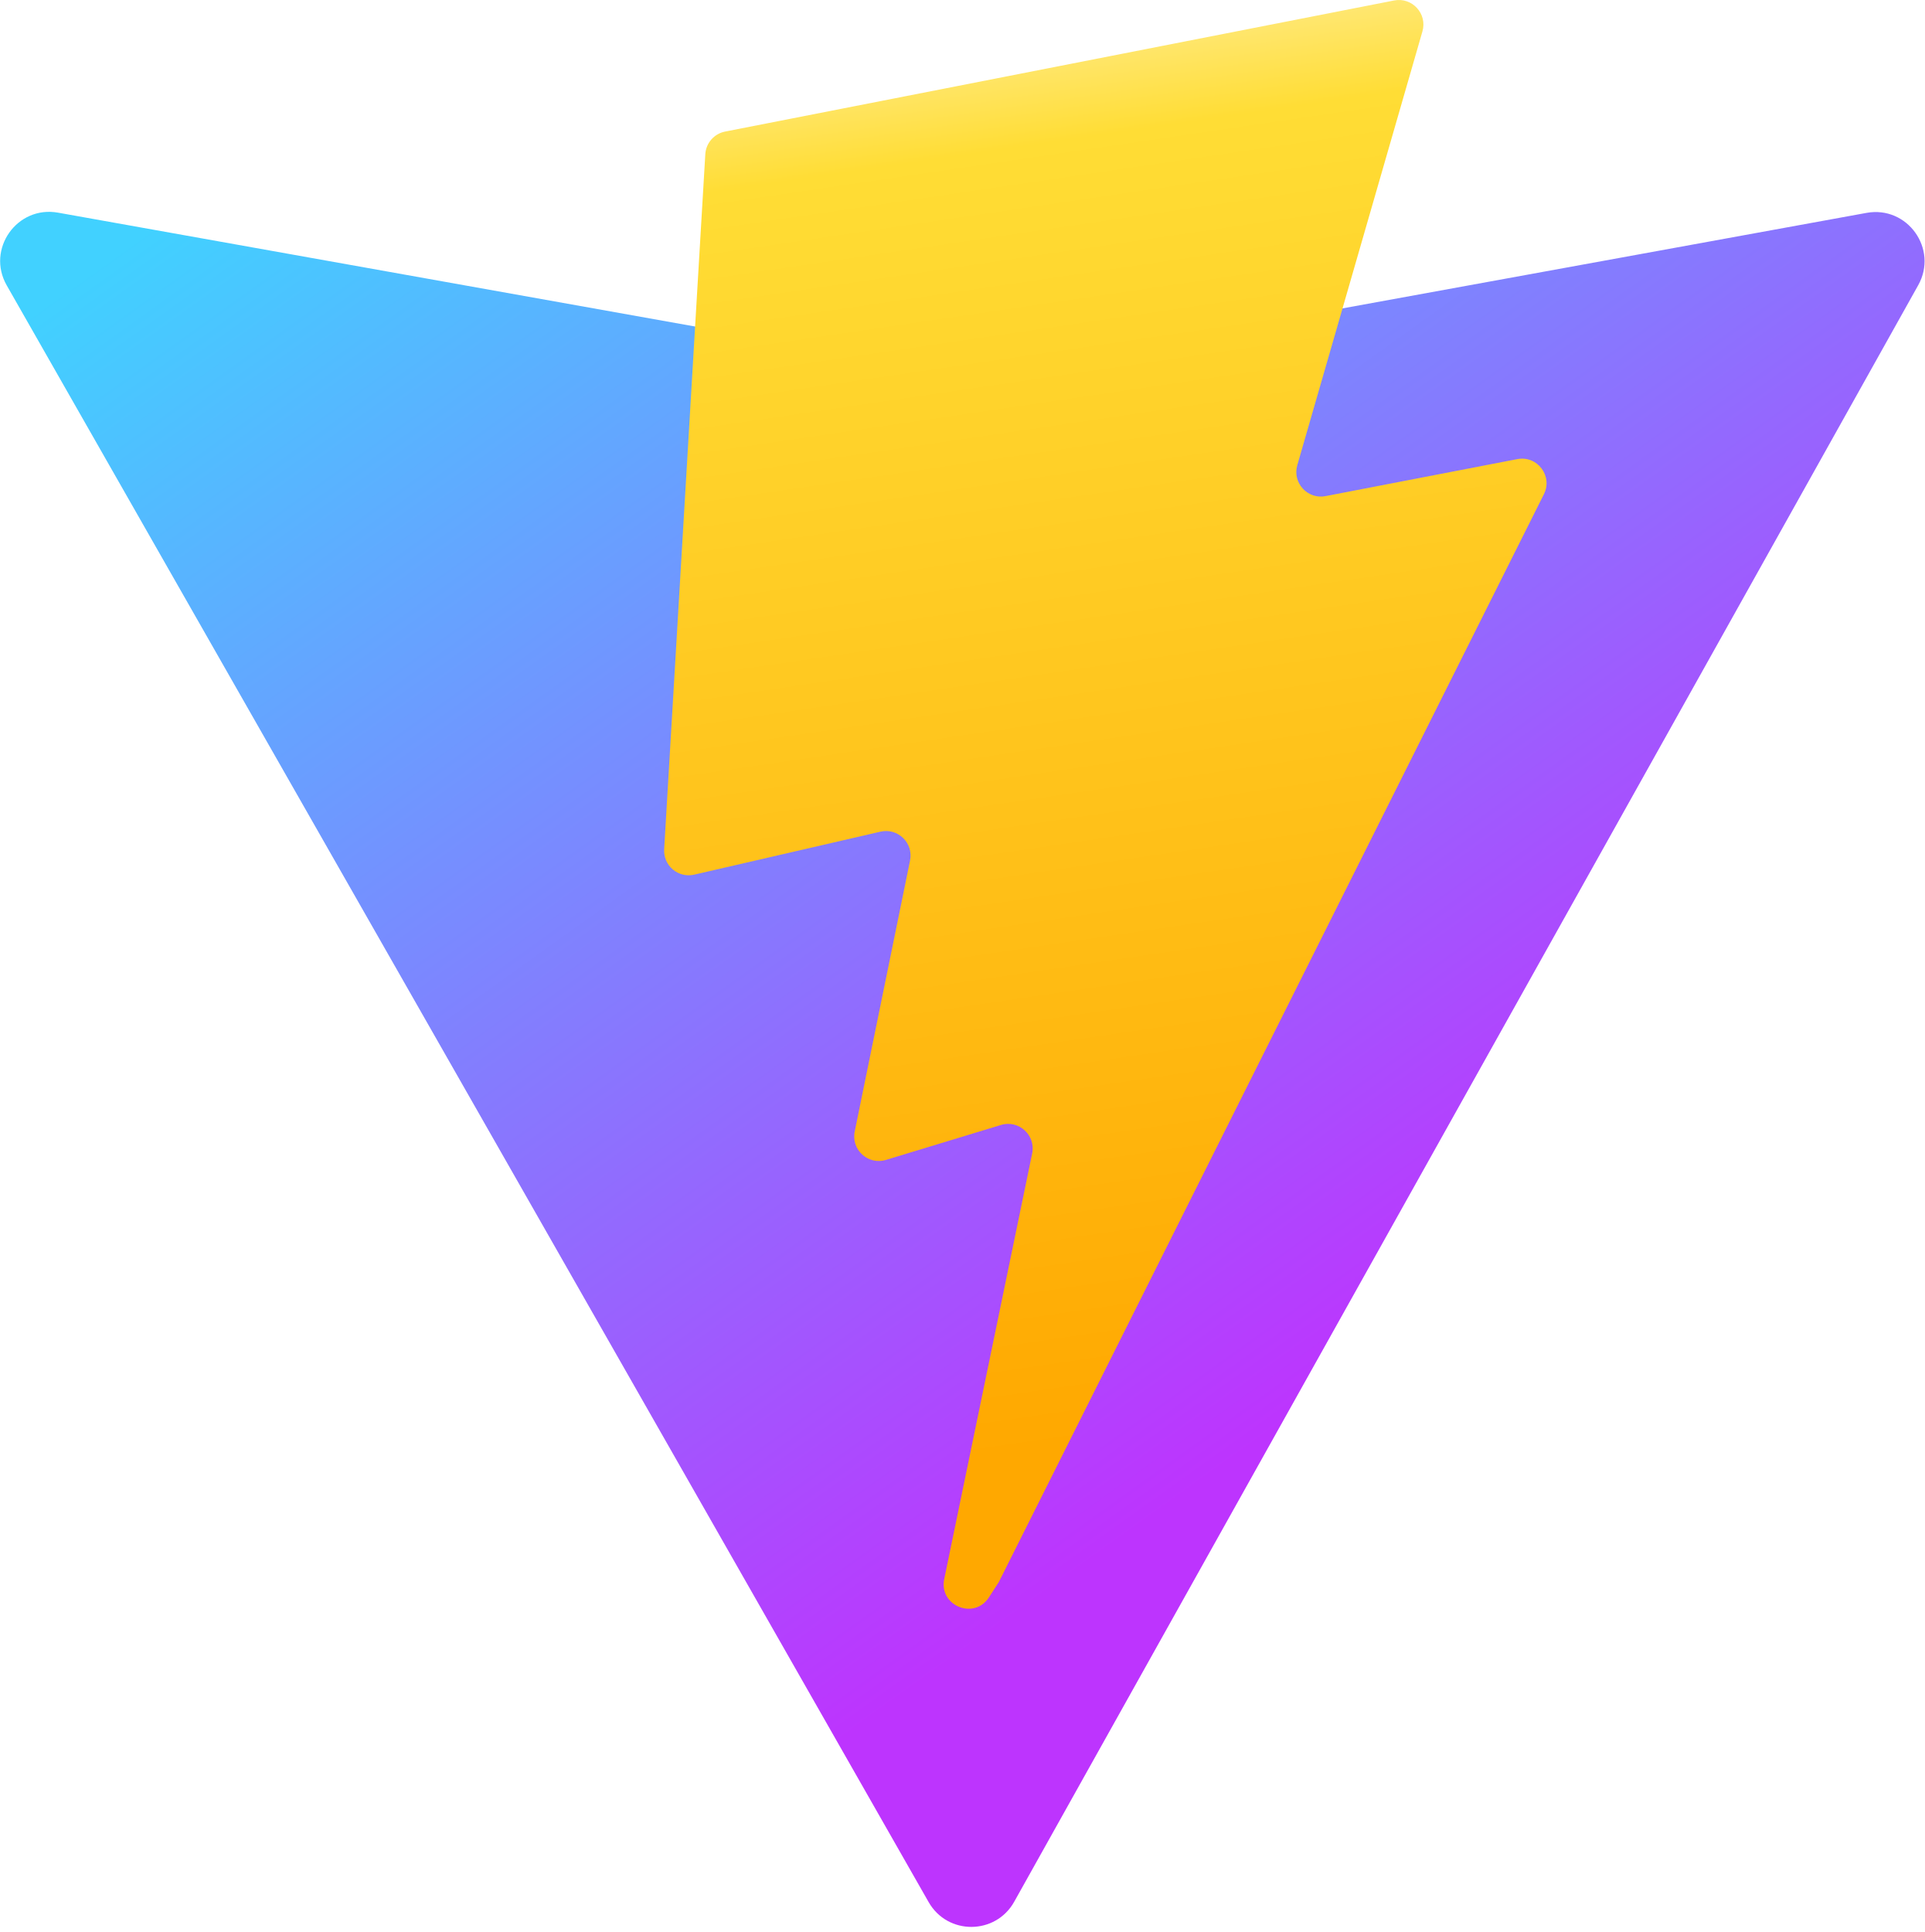
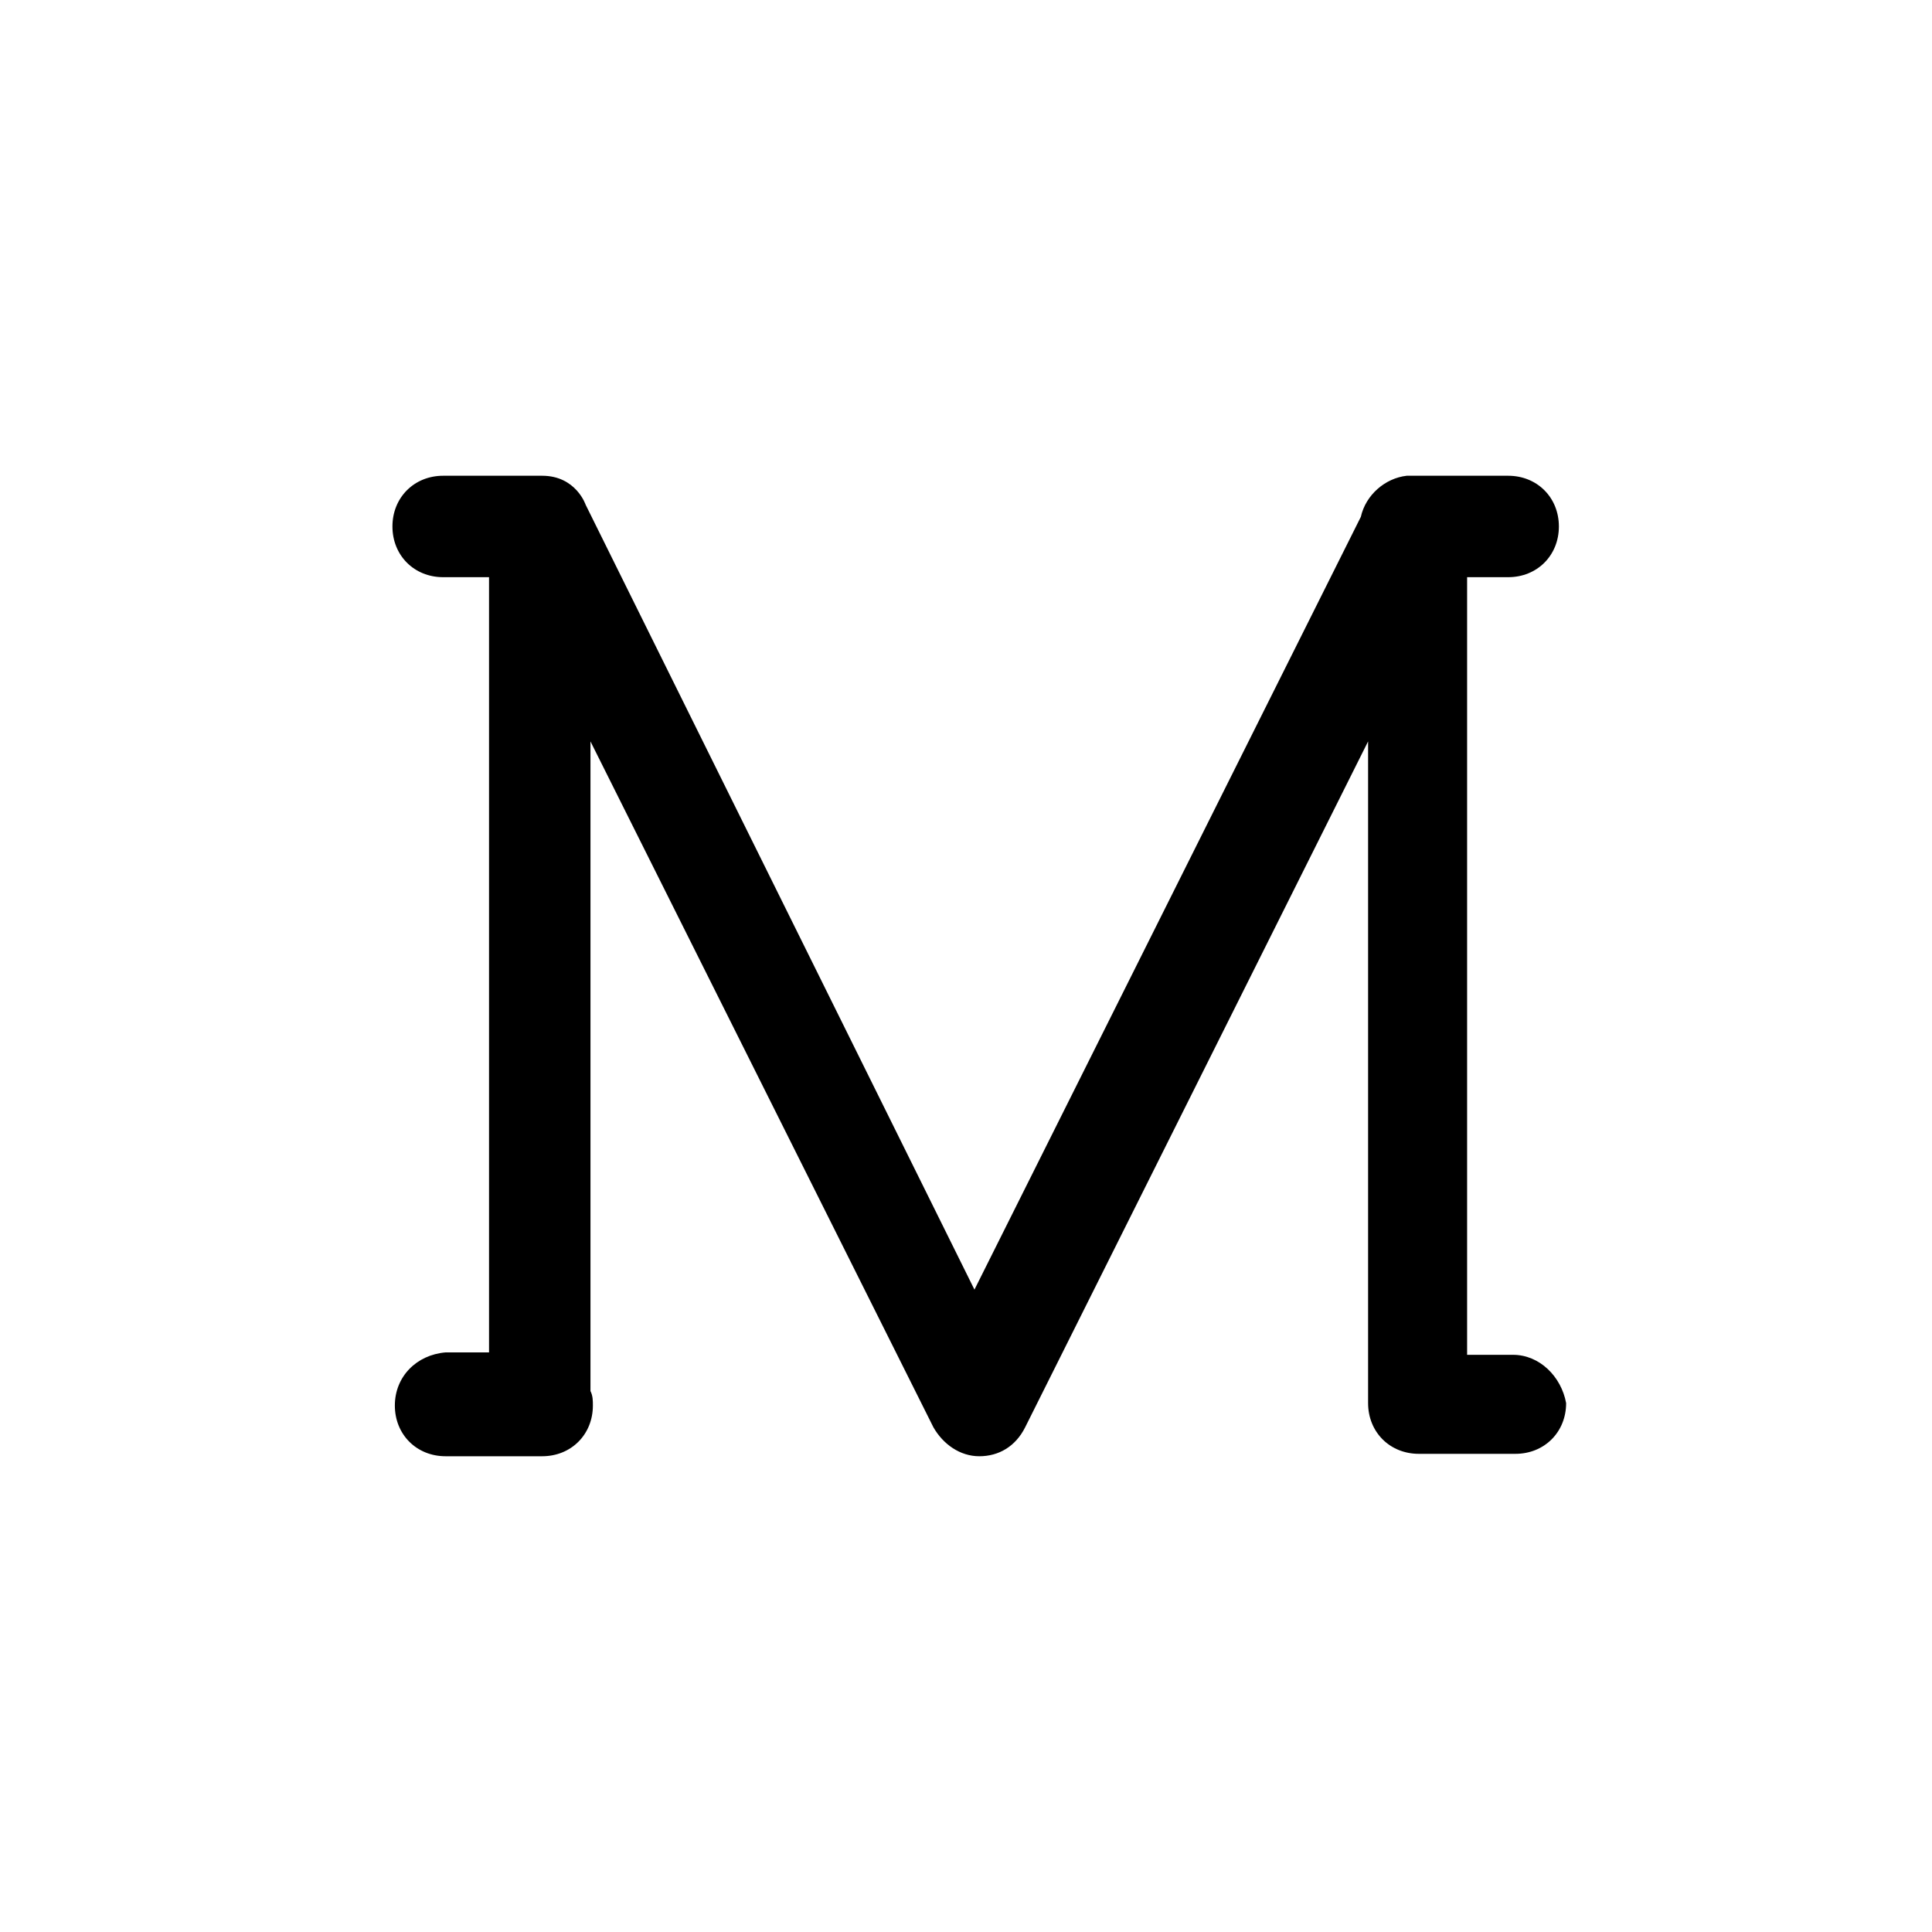
- <svg xmlns="http://www.w3.org/2000/svg" aria-hidden="true" role="img" class="iconify iconify--logos" width="31.88" height="32" preserveAspectRatio="xMidYMid meet" viewBox="0 0 256 257">
-   <defs>
-     <linearGradient id="IconifyId1813088fe1fbc01fb466" x1="-.828%" x2="57.636%" y1="7.652%" y2="78.411%">
-       <stop offset="0%" stop-color="#41D1FF" />
-       <stop offset="100%" stop-color="#BD34FE" />
-     </linearGradient>
-     <linearGradient id="IconifyId1813088fe1fbc01fb467" x1="43.376%" x2="50.316%" y1="2.242%" y2="89.03%">
-       <stop offset="0%" stop-color="#FFEA83" />
-       <stop offset="8.333%" stop-color="#FFDD35" />
-       <stop offset="100%" stop-color="#FFA800" />
-     </linearGradient>
-   </defs>
-   <path fill="url(#IconifyId1813088fe1fbc01fb466)" d="M255.153 37.938L134.897 252.976c-2.483 4.44-8.862 4.466-11.382.048L.875 37.958c-2.746-4.814 1.371-10.646 6.827-9.67l120.385 21.517a6.537 6.537 0 0 0 2.322-.004l117.867-21.483c5.438-.991 9.574 4.796 6.877 9.62Z" />
-   <path fill="url(#IconifyId1813088fe1fbc01fb467)" d="M185.432.063L96.44 17.501a3.268 3.268 0 0 0-2.634 3.014l-5.474 92.456a3.268 3.268 0 0 0 3.997 3.378l24.777-5.718c2.318-.535 4.413 1.507 3.936 3.838l-7.361 36.047c-.495 2.426 1.782 4.5 4.151 3.78l15.304-4.649c2.372-.72 4.652 1.36 4.15 3.788l-11.698 56.621c-.732 3.542 3.979 5.473 5.943 2.437l1.313-2.028l72.516-144.72c1.215-2.423-.88-5.186-3.54-4.672l-25.505 4.922c-2.396.462-4.435-1.77-3.759-4.114l16.646-57.705c.677-2.35-1.37-4.583-3.769-4.113Z" />
+ <svg xmlns="http://www.w3.org/2000/svg" fill="#000000" width="800px" height="800px" viewBox="-6.5 0 32 32" version="1.1">
+   <path d="M18.56 22.44h-0.76v-12.88h0.68c0.48 0 0.84-0.36 0.84-0.84s-0.36-0.84-0.84-0.84h-1.64c0 0 0 0-0.040 0-0.36 0.040-0.68 0.32-0.76 0.68l-6.4 12.8-6.44-13c0 0-0.16-0.48-0.72-0.48h-1.64c-0.48 0-0.84 0.36-0.84 0.84s0.36 0.84 0.84 0.84h0.76v12.84h-0.72c-0.48 0.040-0.84 0.4-0.84 0.88s0.36 0.84 0.84 0.84h1.6c0.48 0 0.84-0.36 0.84-0.84 0-0.080 0-0.16-0.040-0.24v-10.76l5.68 11.36c0.16 0.28 0.44 0.48 0.76 0.48s0.6-0.16 0.76-0.48l5.68-11.36v10.96c0 0.48 0.36 0.84 0.84 0.84h1.6c0.48 0 0.84-0.36 0.84-0.84-0.080-0.44-0.44-0.8-0.88-0.8z" />
</svg>
